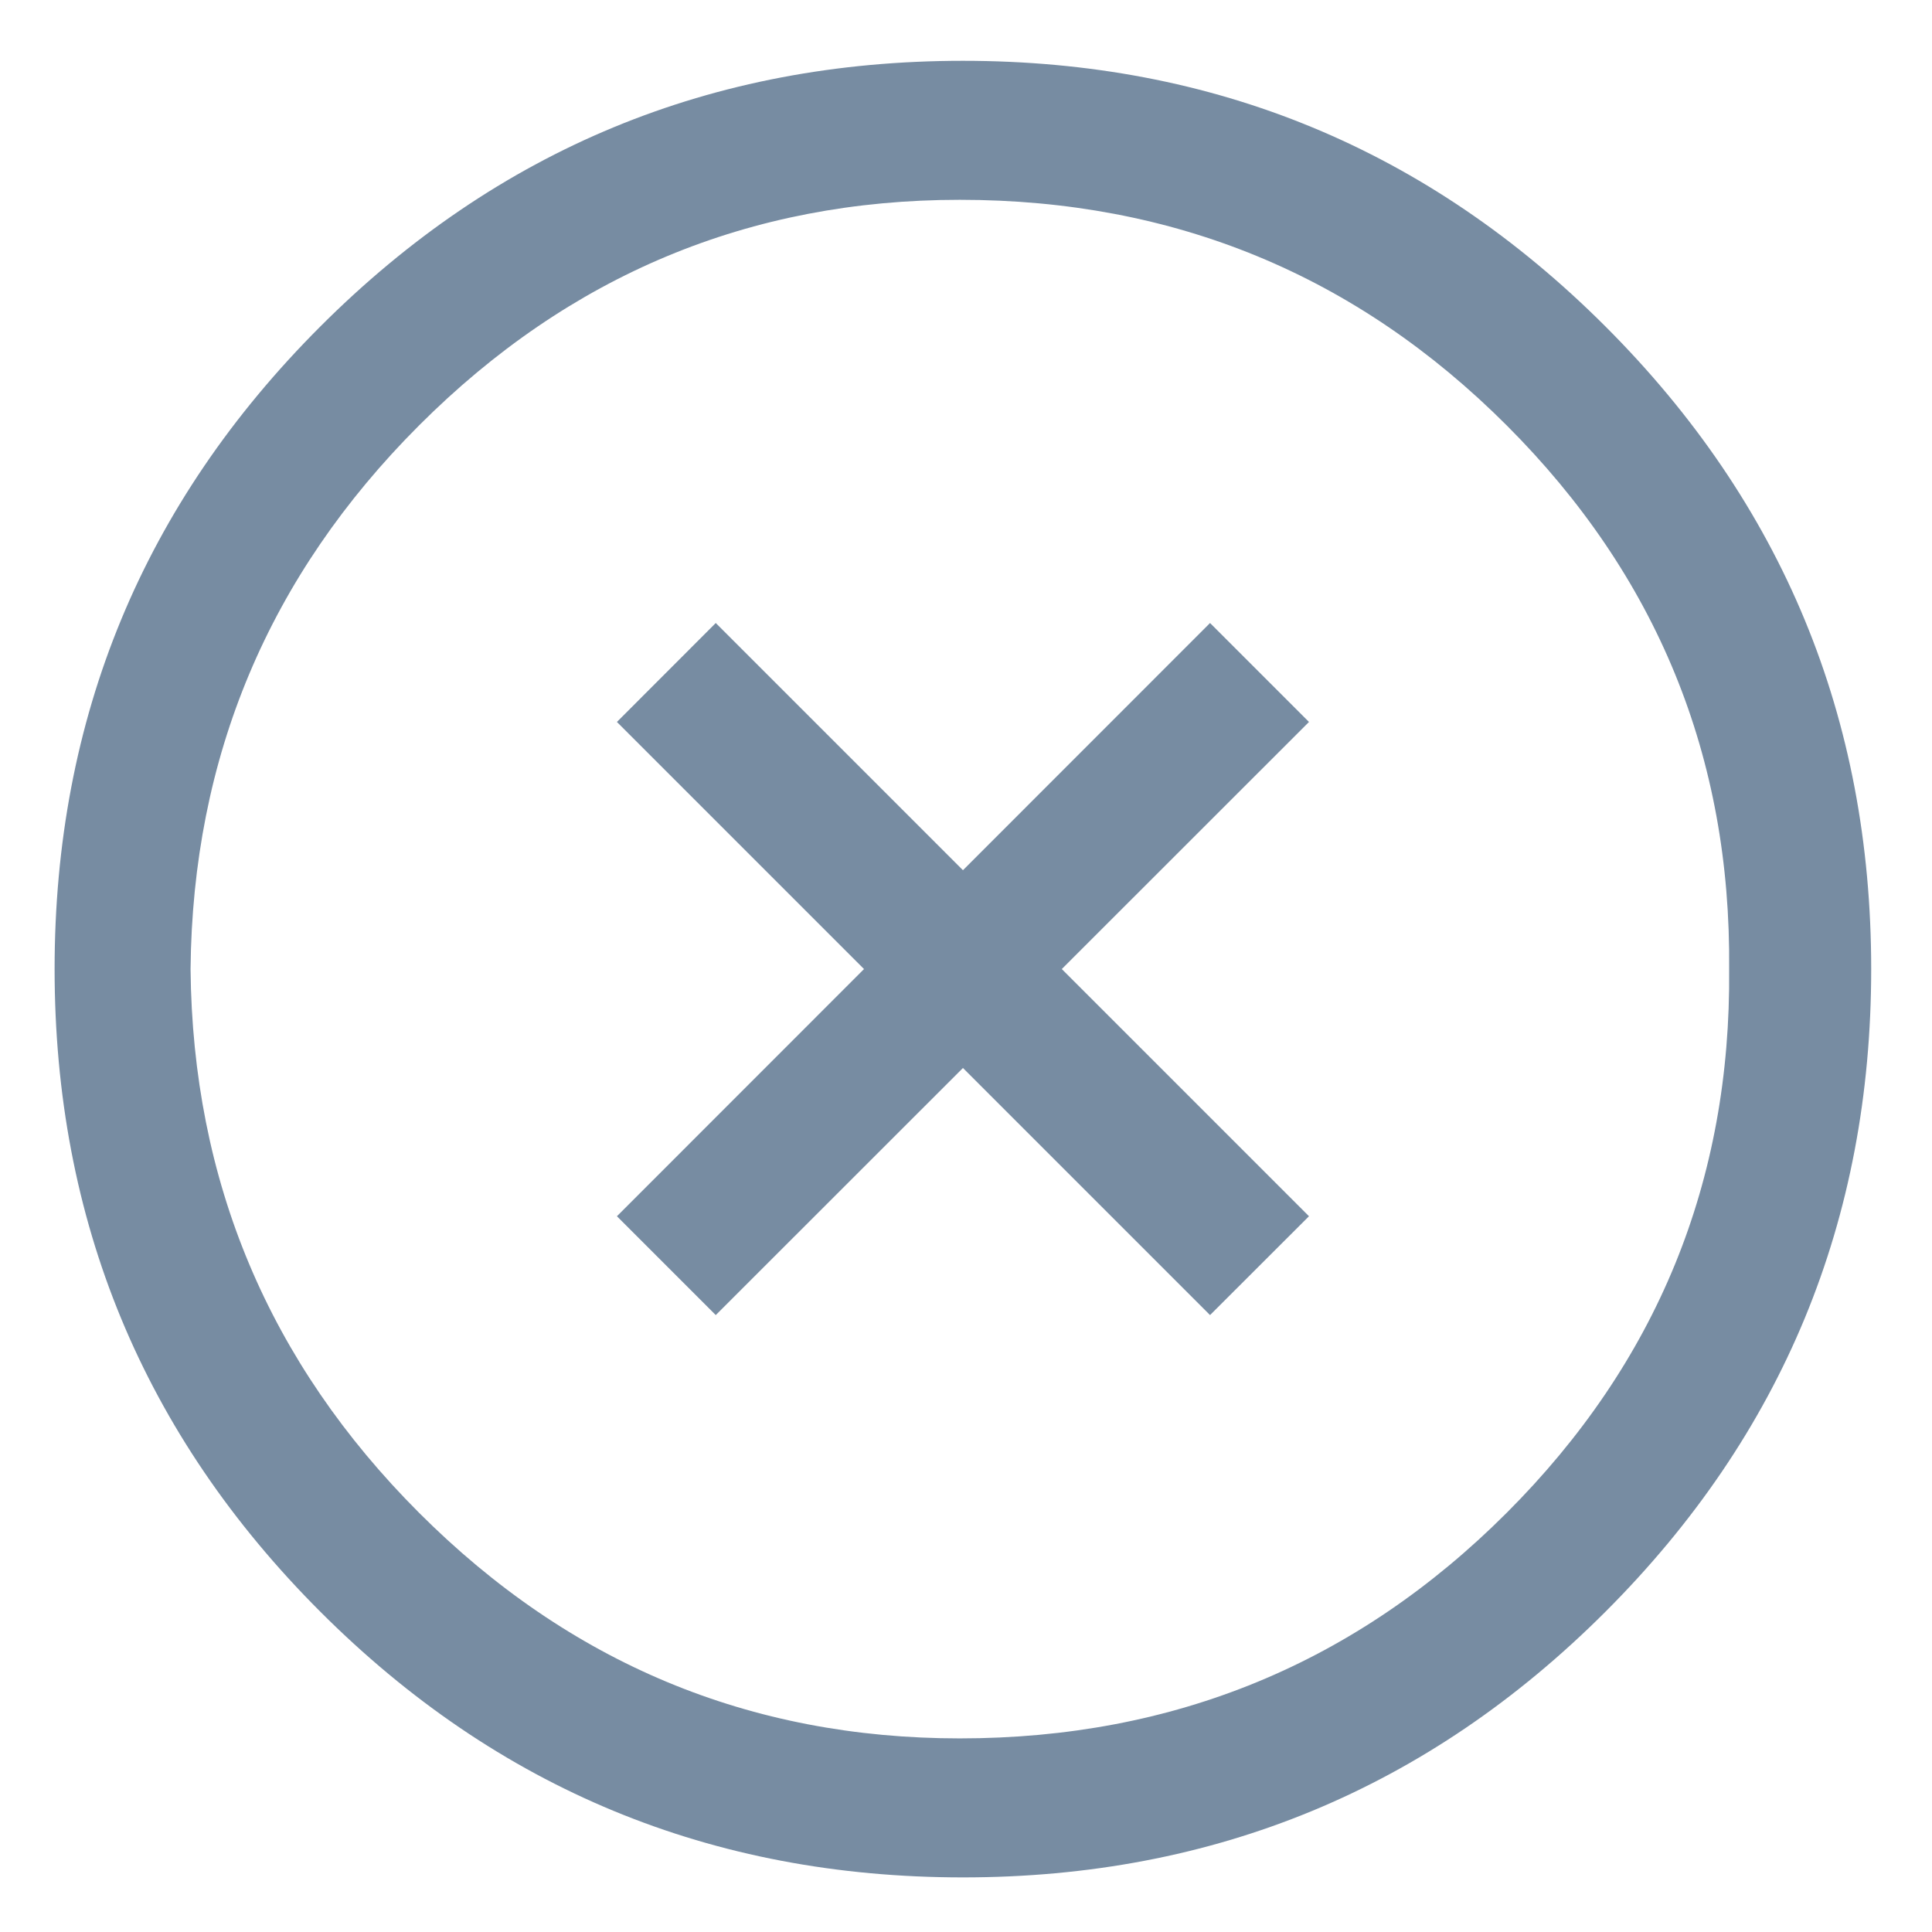
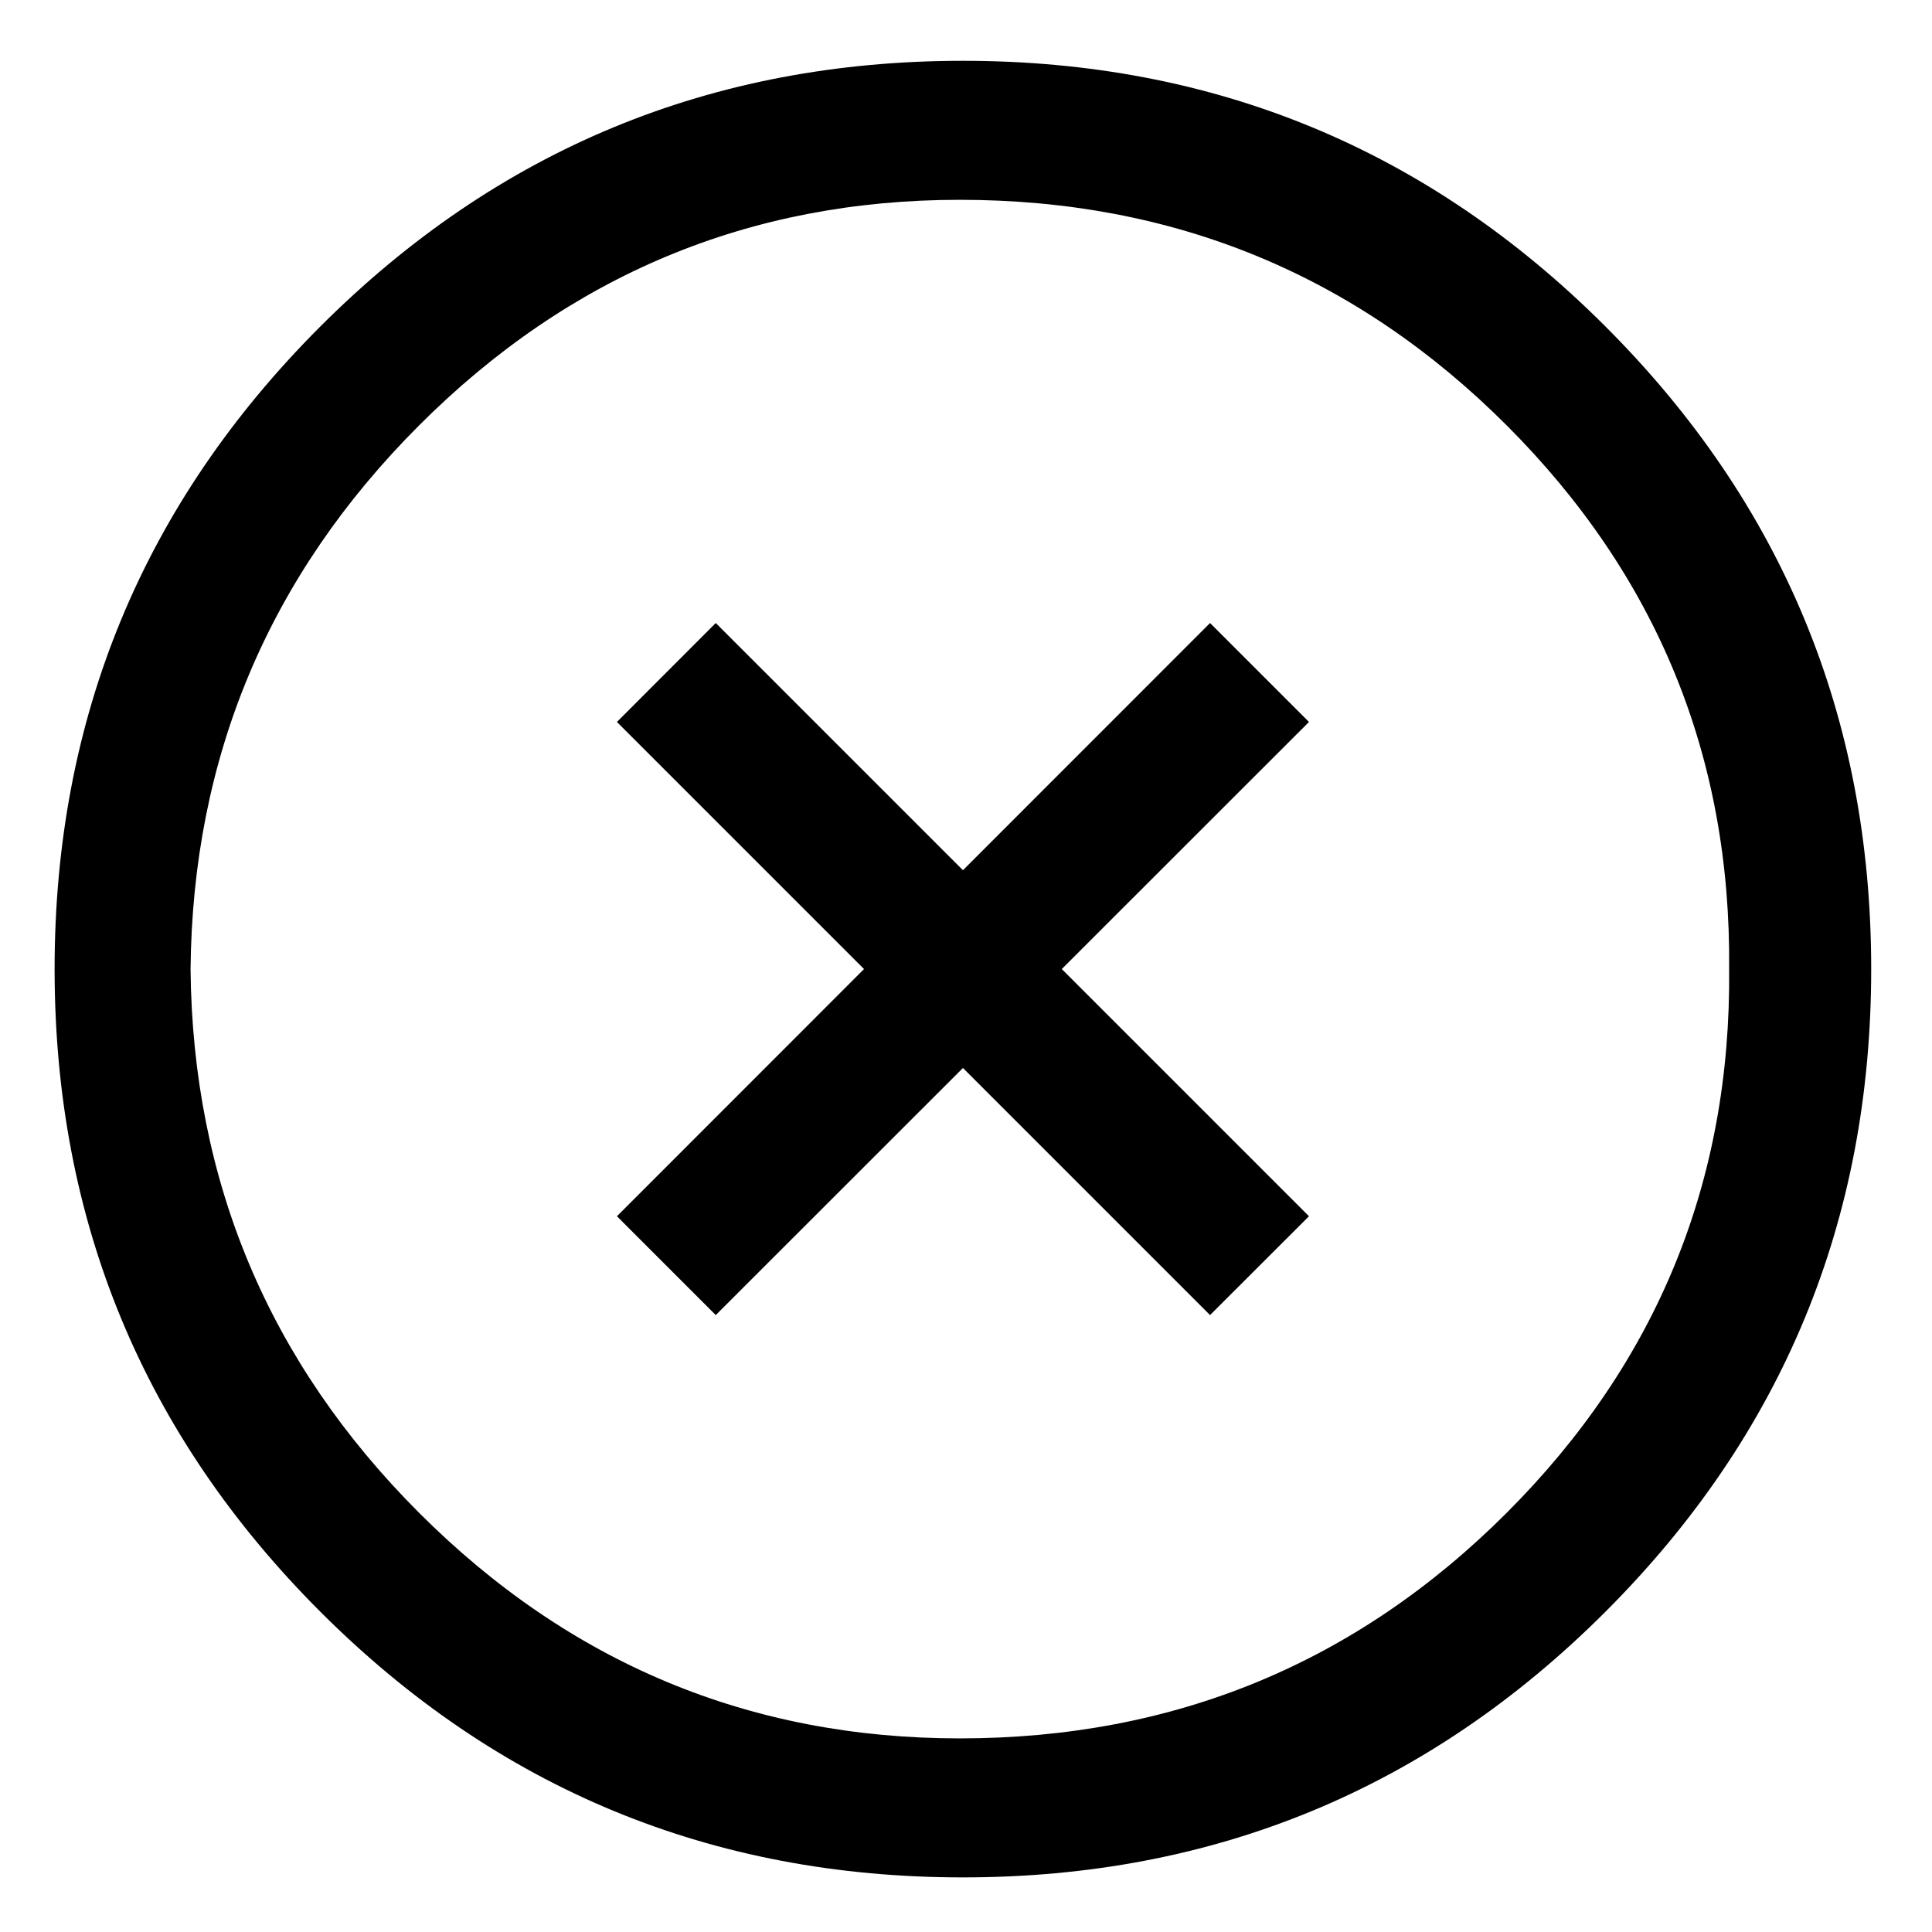
- <svg xmlns="http://www.w3.org/2000/svg" width="19" height="19" viewBox="0 0 19 19" fill="none">
-   <path d="M9.47 0.598C11.941 0.598 14.047 1.469 15.789 3.211C17.531 4.953 18.402 7.059 18.402 9.53C18.402 12.002 17.531 14.108 15.789 15.85C14.047 17.592 11.941 18.463 9.47 18.463C6.998 18.463 4.892 17.592 3.15 15.85C1.408 14.108 0.537 12.002 0.537 9.53C0.537 7.059 1.408 4.953 3.15 3.211C4.892 1.469 6.998 0.598 9.47 0.598ZM17.005 9.53C17.025 7.444 16.296 5.662 14.817 4.183C13.338 2.704 11.546 1.965 9.439 1.965C7.373 1.965 5.601 2.704 4.122 4.183C2.643 5.662 1.894 7.444 1.874 9.53C1.894 11.617 2.643 13.399 4.122 14.878C5.601 16.357 7.373 17.096 9.439 17.096C11.546 17.096 13.338 16.357 14.817 14.878C16.296 13.399 17.025 11.617 17.005 9.53ZM11.9 6.127L12.873 7.1L10.442 9.53L12.873 11.961L11.9 12.933L9.47 10.503L7.039 12.933L6.067 11.961L8.497 9.53L6.067 7.1L7.039 6.127L9.47 8.558L11.9 6.127Z" fill="#778CA2" />
+ <svg xmlns="http://www.w3.org/2000/svg" viewBox="0 0 19 19" fill="none">
+   <path d="M9.47 0.598C11.941 0.598 14.047 1.469 15.789 3.211C17.531 4.953 18.402 7.059 18.402 9.53C18.402 12.002 17.531 14.108 15.789 15.85C14.047 17.592 11.941 18.463 9.47 18.463C6.998 18.463 4.892 17.592 3.15 15.85C1.408 14.108 0.537 12.002 0.537 9.53C0.537 7.059 1.408 4.953 3.15 3.211C4.892 1.469 6.998 0.598 9.47 0.598ZM17.005 9.53C17.025 7.444 16.296 5.662 14.817 4.183C13.338 2.704 11.546 1.965 9.439 1.965C7.373 1.965 5.601 2.704 4.122 4.183C2.643 5.662 1.894 7.444 1.874 9.53C1.894 11.617 2.643 13.399 4.122 14.878C5.601 16.357 7.373 17.096 9.439 17.096C11.546 17.096 13.338 16.357 14.817 14.878C16.296 13.399 17.025 11.617 17.005 9.53ZM11.9 6.127L12.873 7.1L10.442 9.53L12.873 11.961L11.9 12.933L9.47 10.503L7.039 12.933L6.067 11.961L8.497 9.53L6.067 7.1L7.039 6.127L9.47 8.558L11.9 6.127Z" fill="currentColor" />
</svg>
